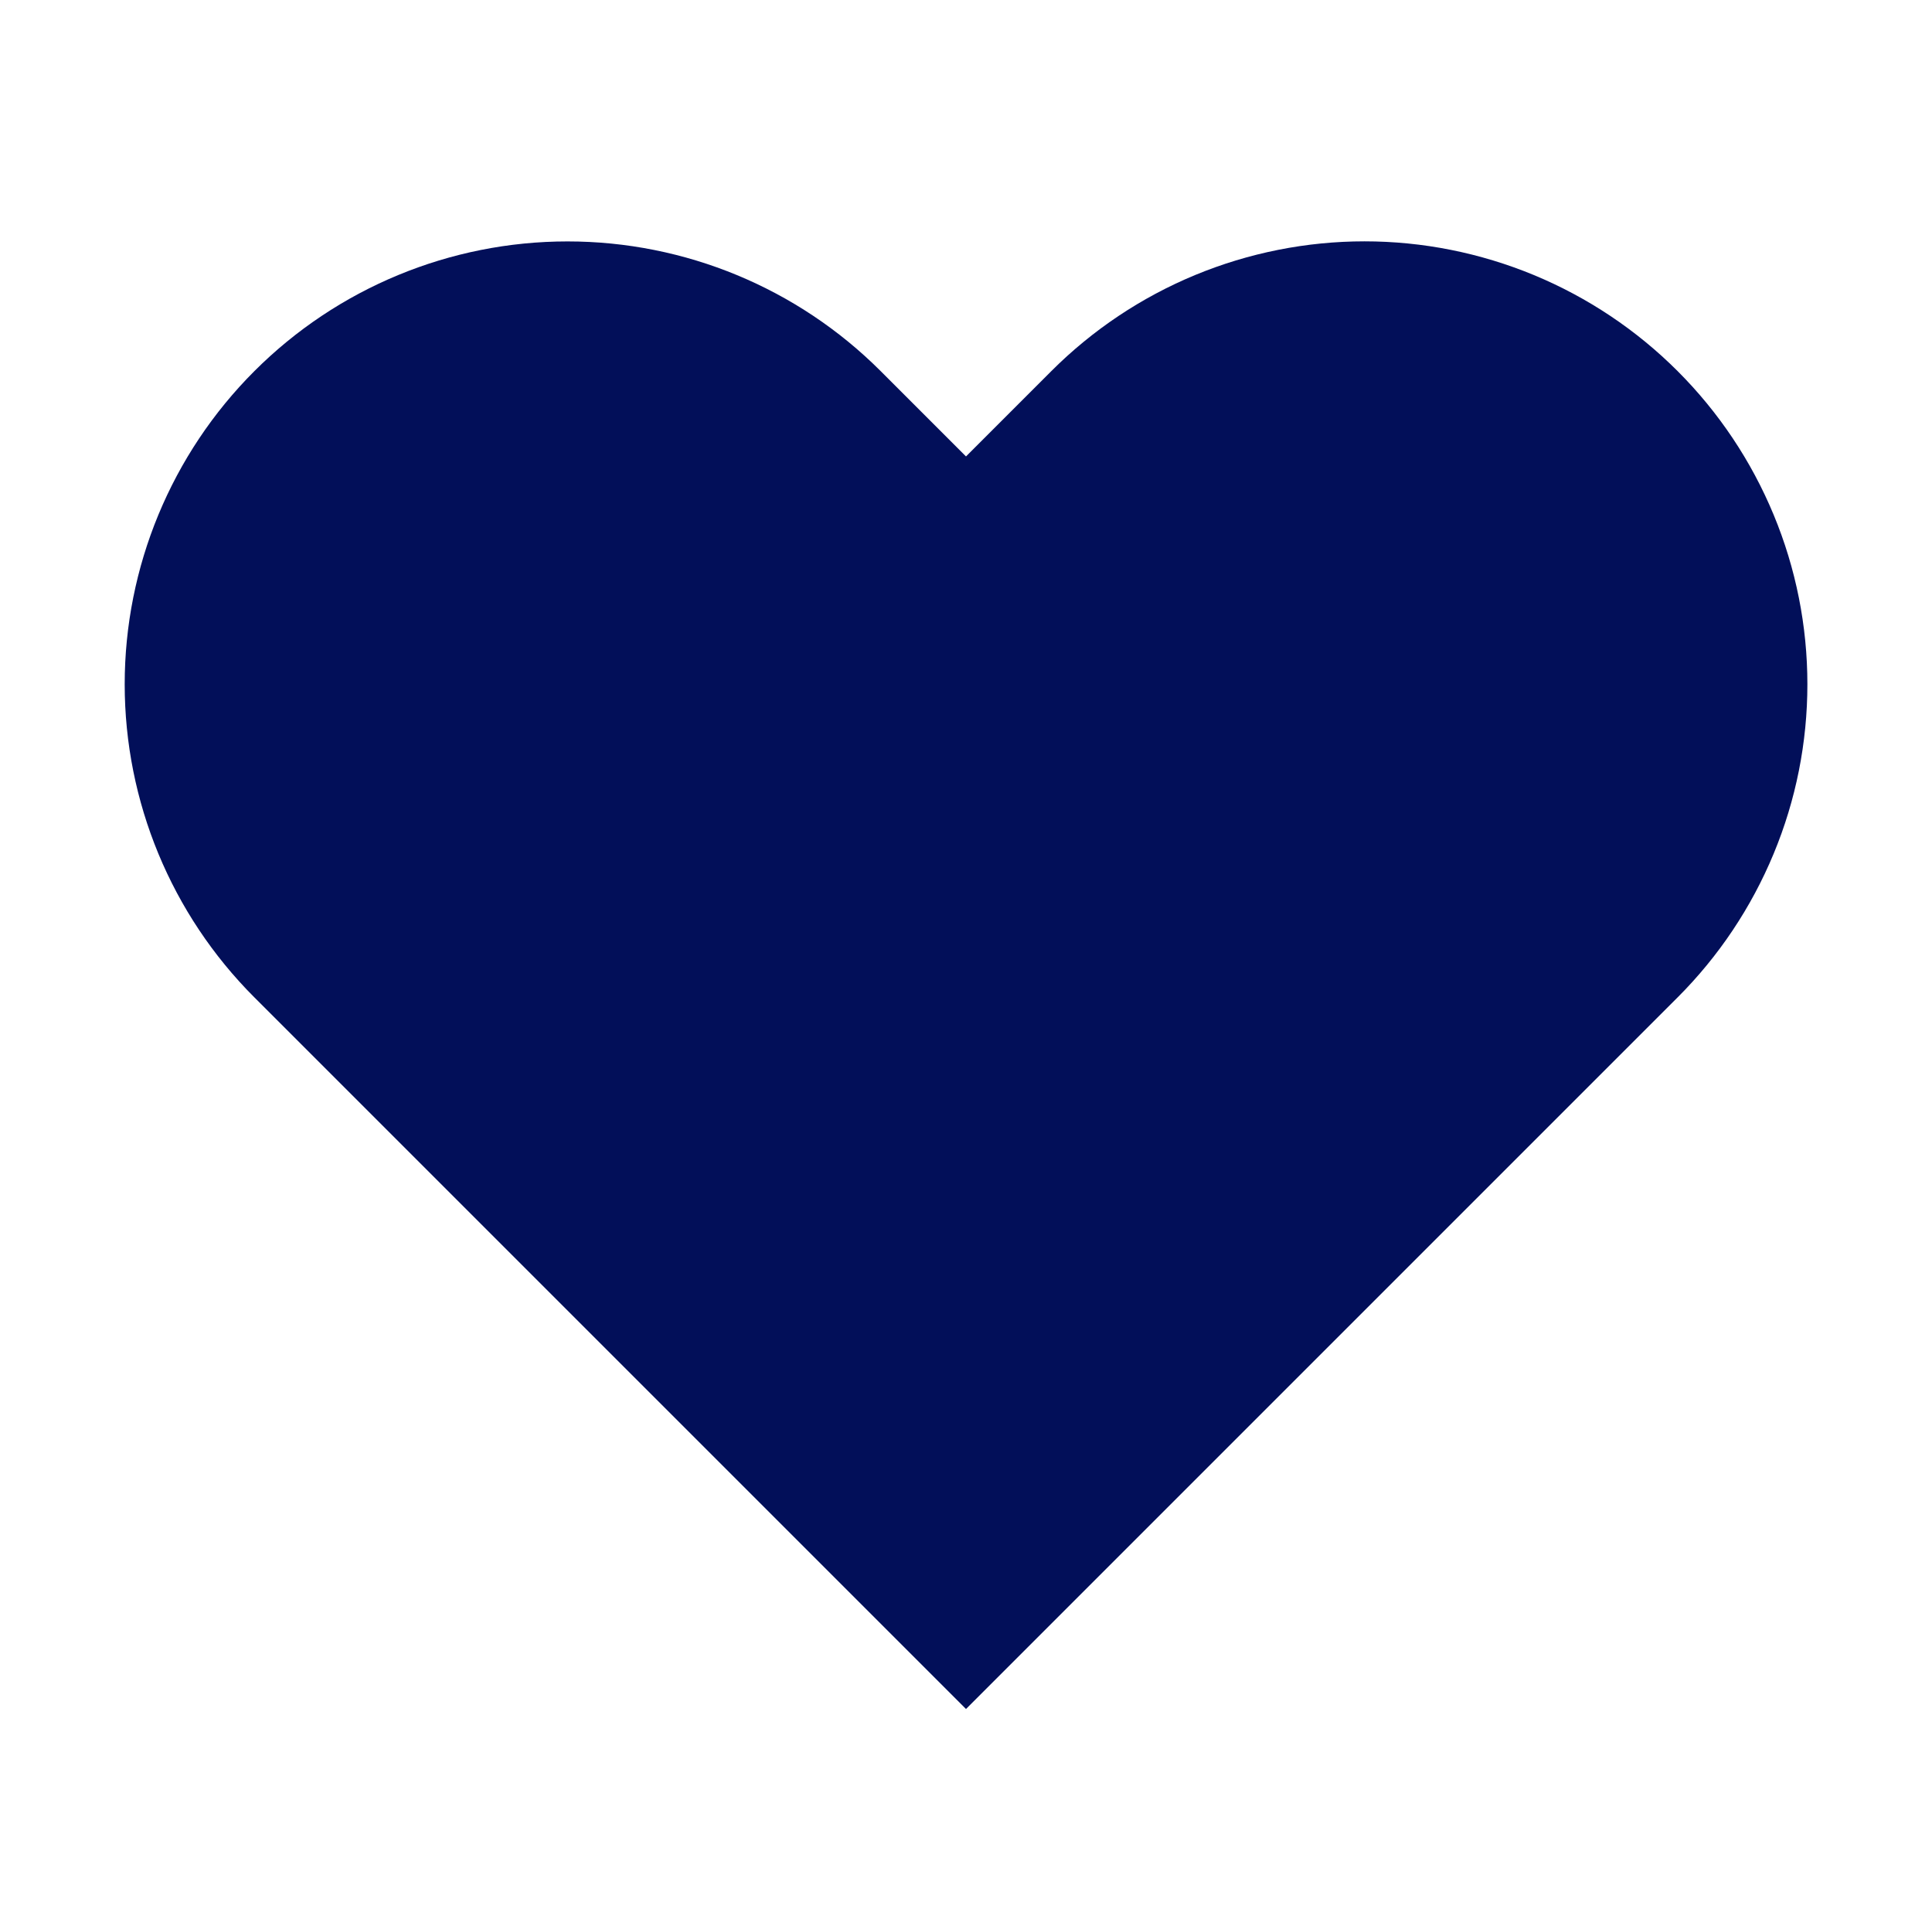
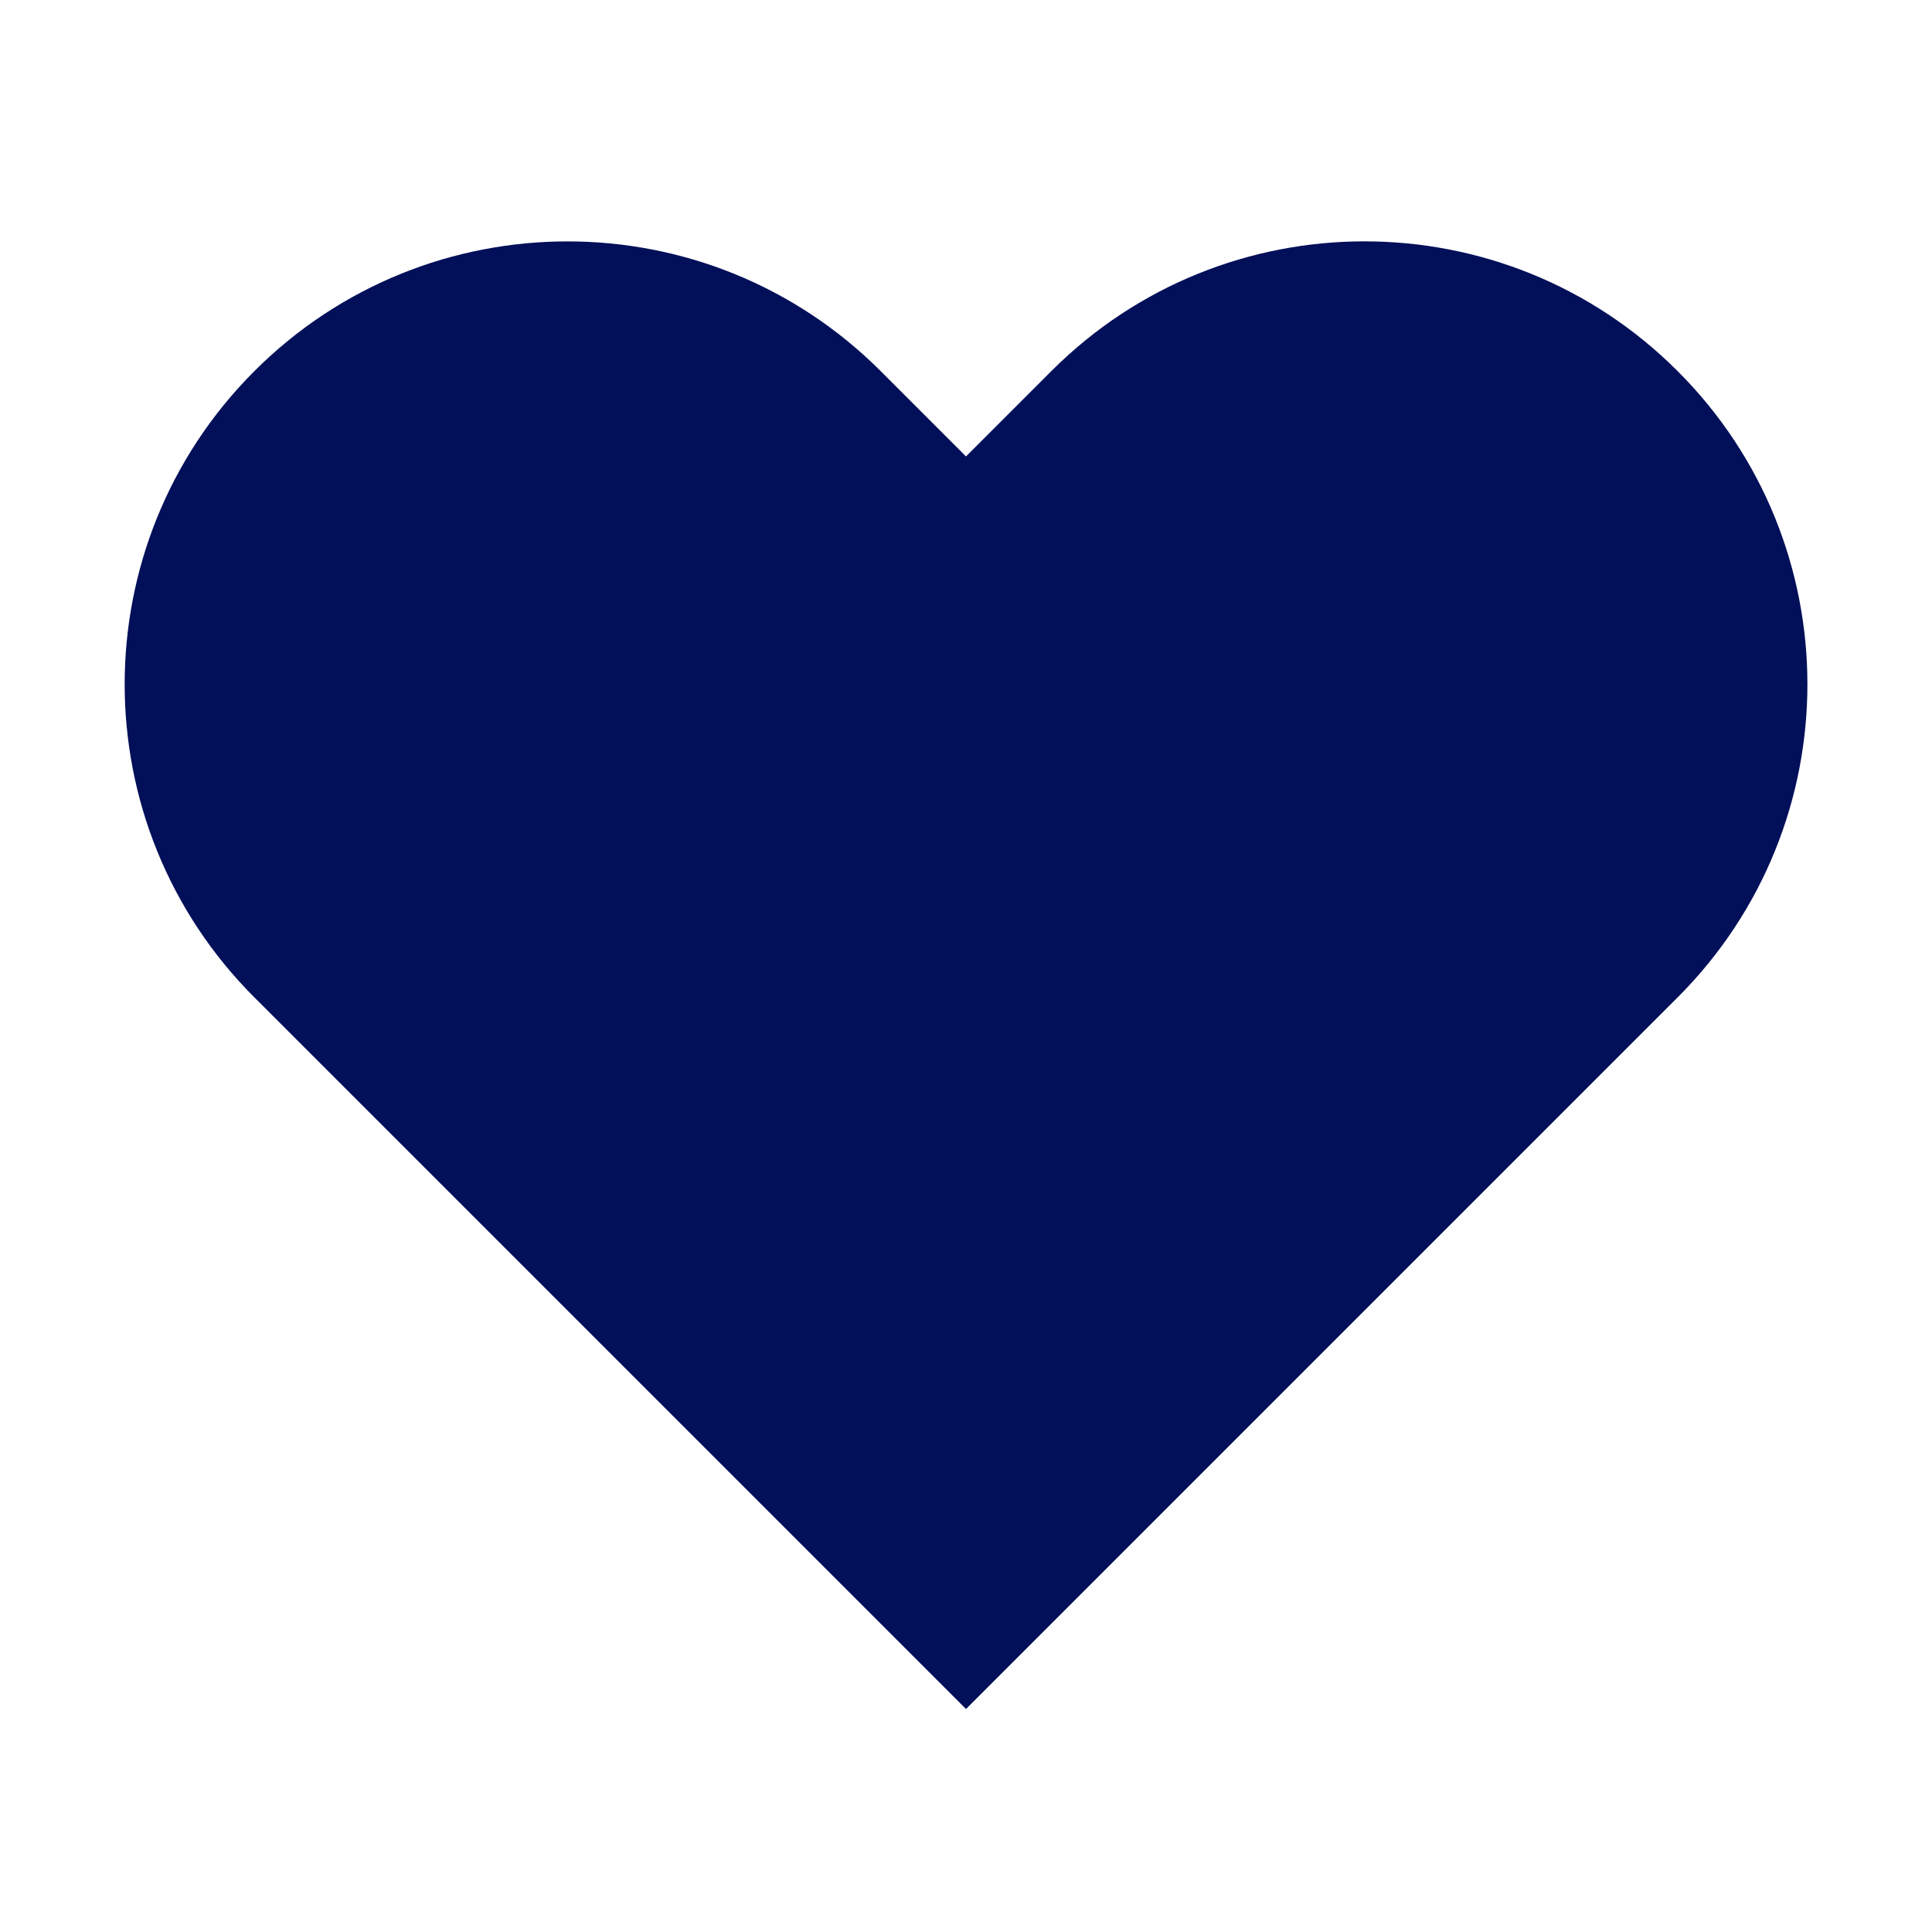
- <svg xmlns="http://www.w3.org/2000/svg" width="24" height="24" viewBox="0 0 24 24" fill="none">
-   <rect width="24" height="24" fill="white" />
-   <path d="M20.84 4.61C20.329 4.099 19.723 3.694 19.055 3.417C18.388 3.141 17.673 2.998 16.95 2.998C16.228 2.998 15.512 3.141 14.845 3.417C14.177 3.694 13.571 4.099 13.06 4.61L12 5.67L10.94 4.61C9.908 3.578 8.509 2.999 7.05 2.999C5.591 2.999 4.192 3.578 3.16 4.61C2.128 5.642 1.549 7.041 1.549 8.5C1.549 9.959 2.128 11.358 3.16 12.39L4.22 13.45L12 21.23L19.78 13.45L20.84 12.39C21.351 11.879 21.756 11.273 22.033 10.605C22.31 9.938 22.452 9.223 22.452 8.5C22.452 7.778 22.31 7.062 22.033 6.395C21.756 5.727 21.351 5.121 20.84 4.61Z" fill="#020F59" />
+ <svg xmlns="http://www.w3.org/2000/svg" width="24" height="24" fill="none">
+   <path fill="#fff" d="M0 0h24v24H0z" />
+   <path fill="#020F59" d="M20.84 4.61a5.5 5.5 0 0 0-7.78 0L12 5.67l-1.06-1.06a5.501 5.501 0 1 0-7.78 7.78l1.06 1.06L12 21.23l7.78-7.78 1.06-1.06a5.499 5.499 0 0 0 0-7.78Z" />
</svg>
